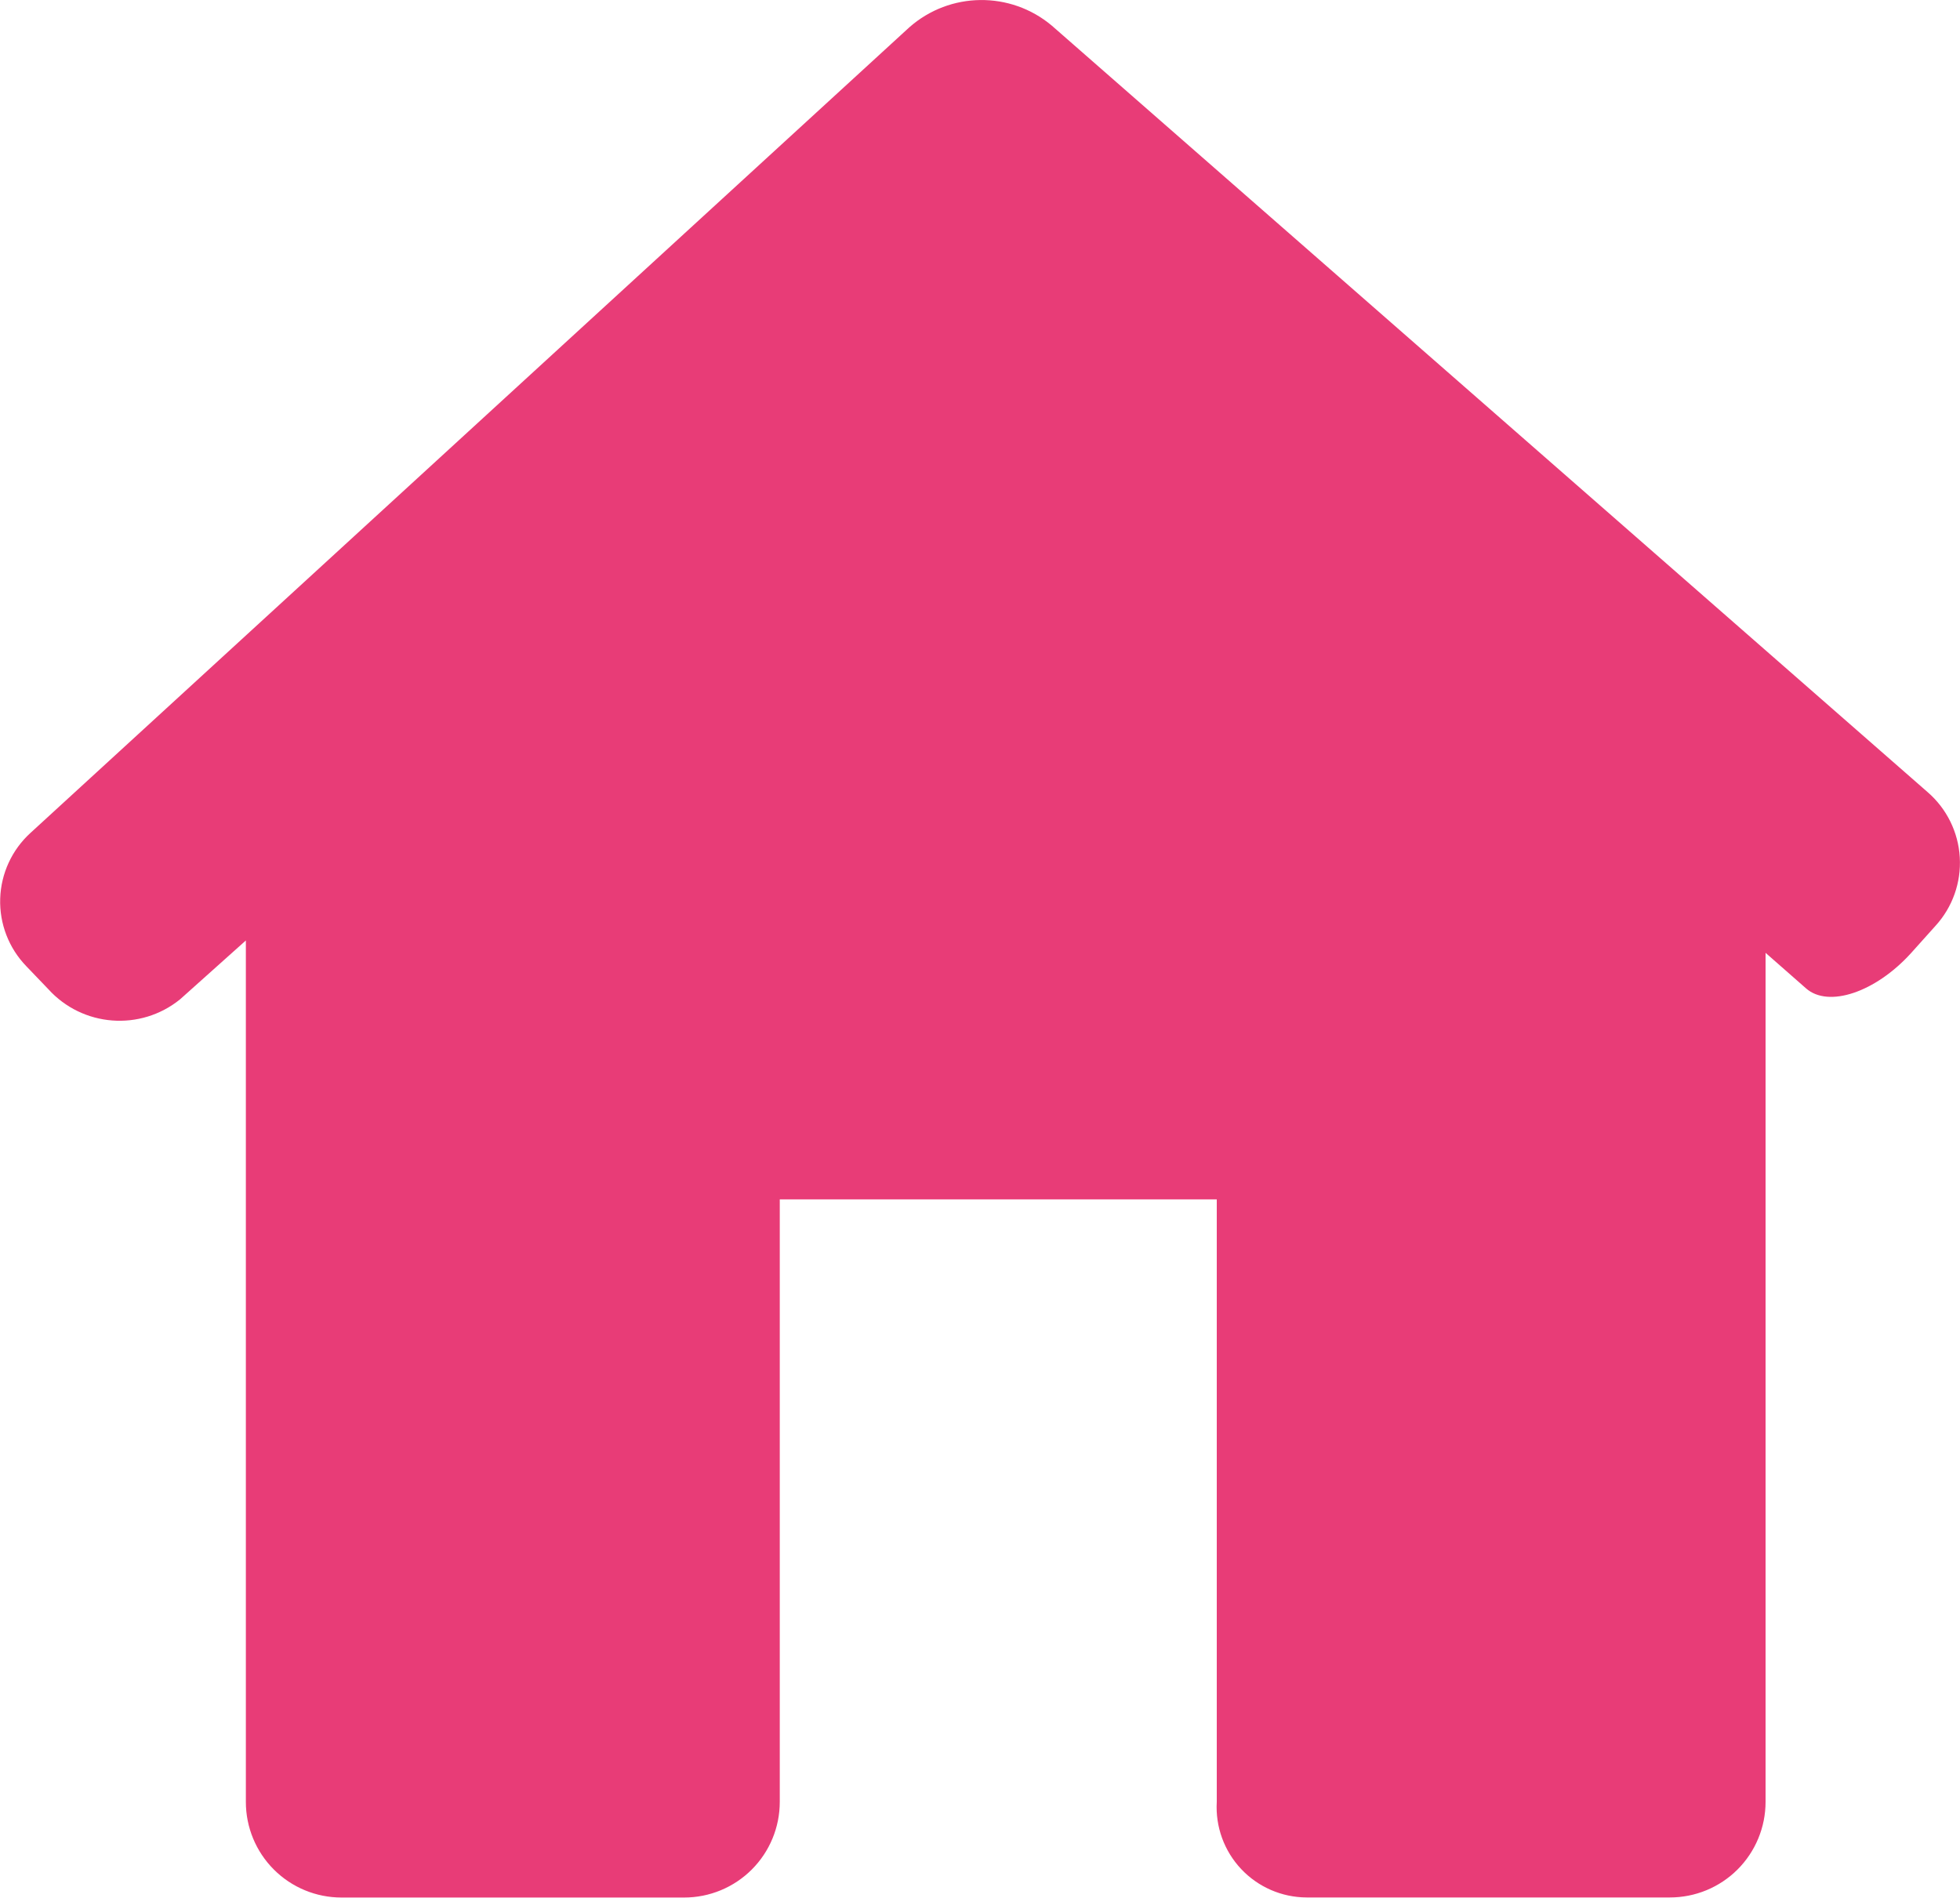
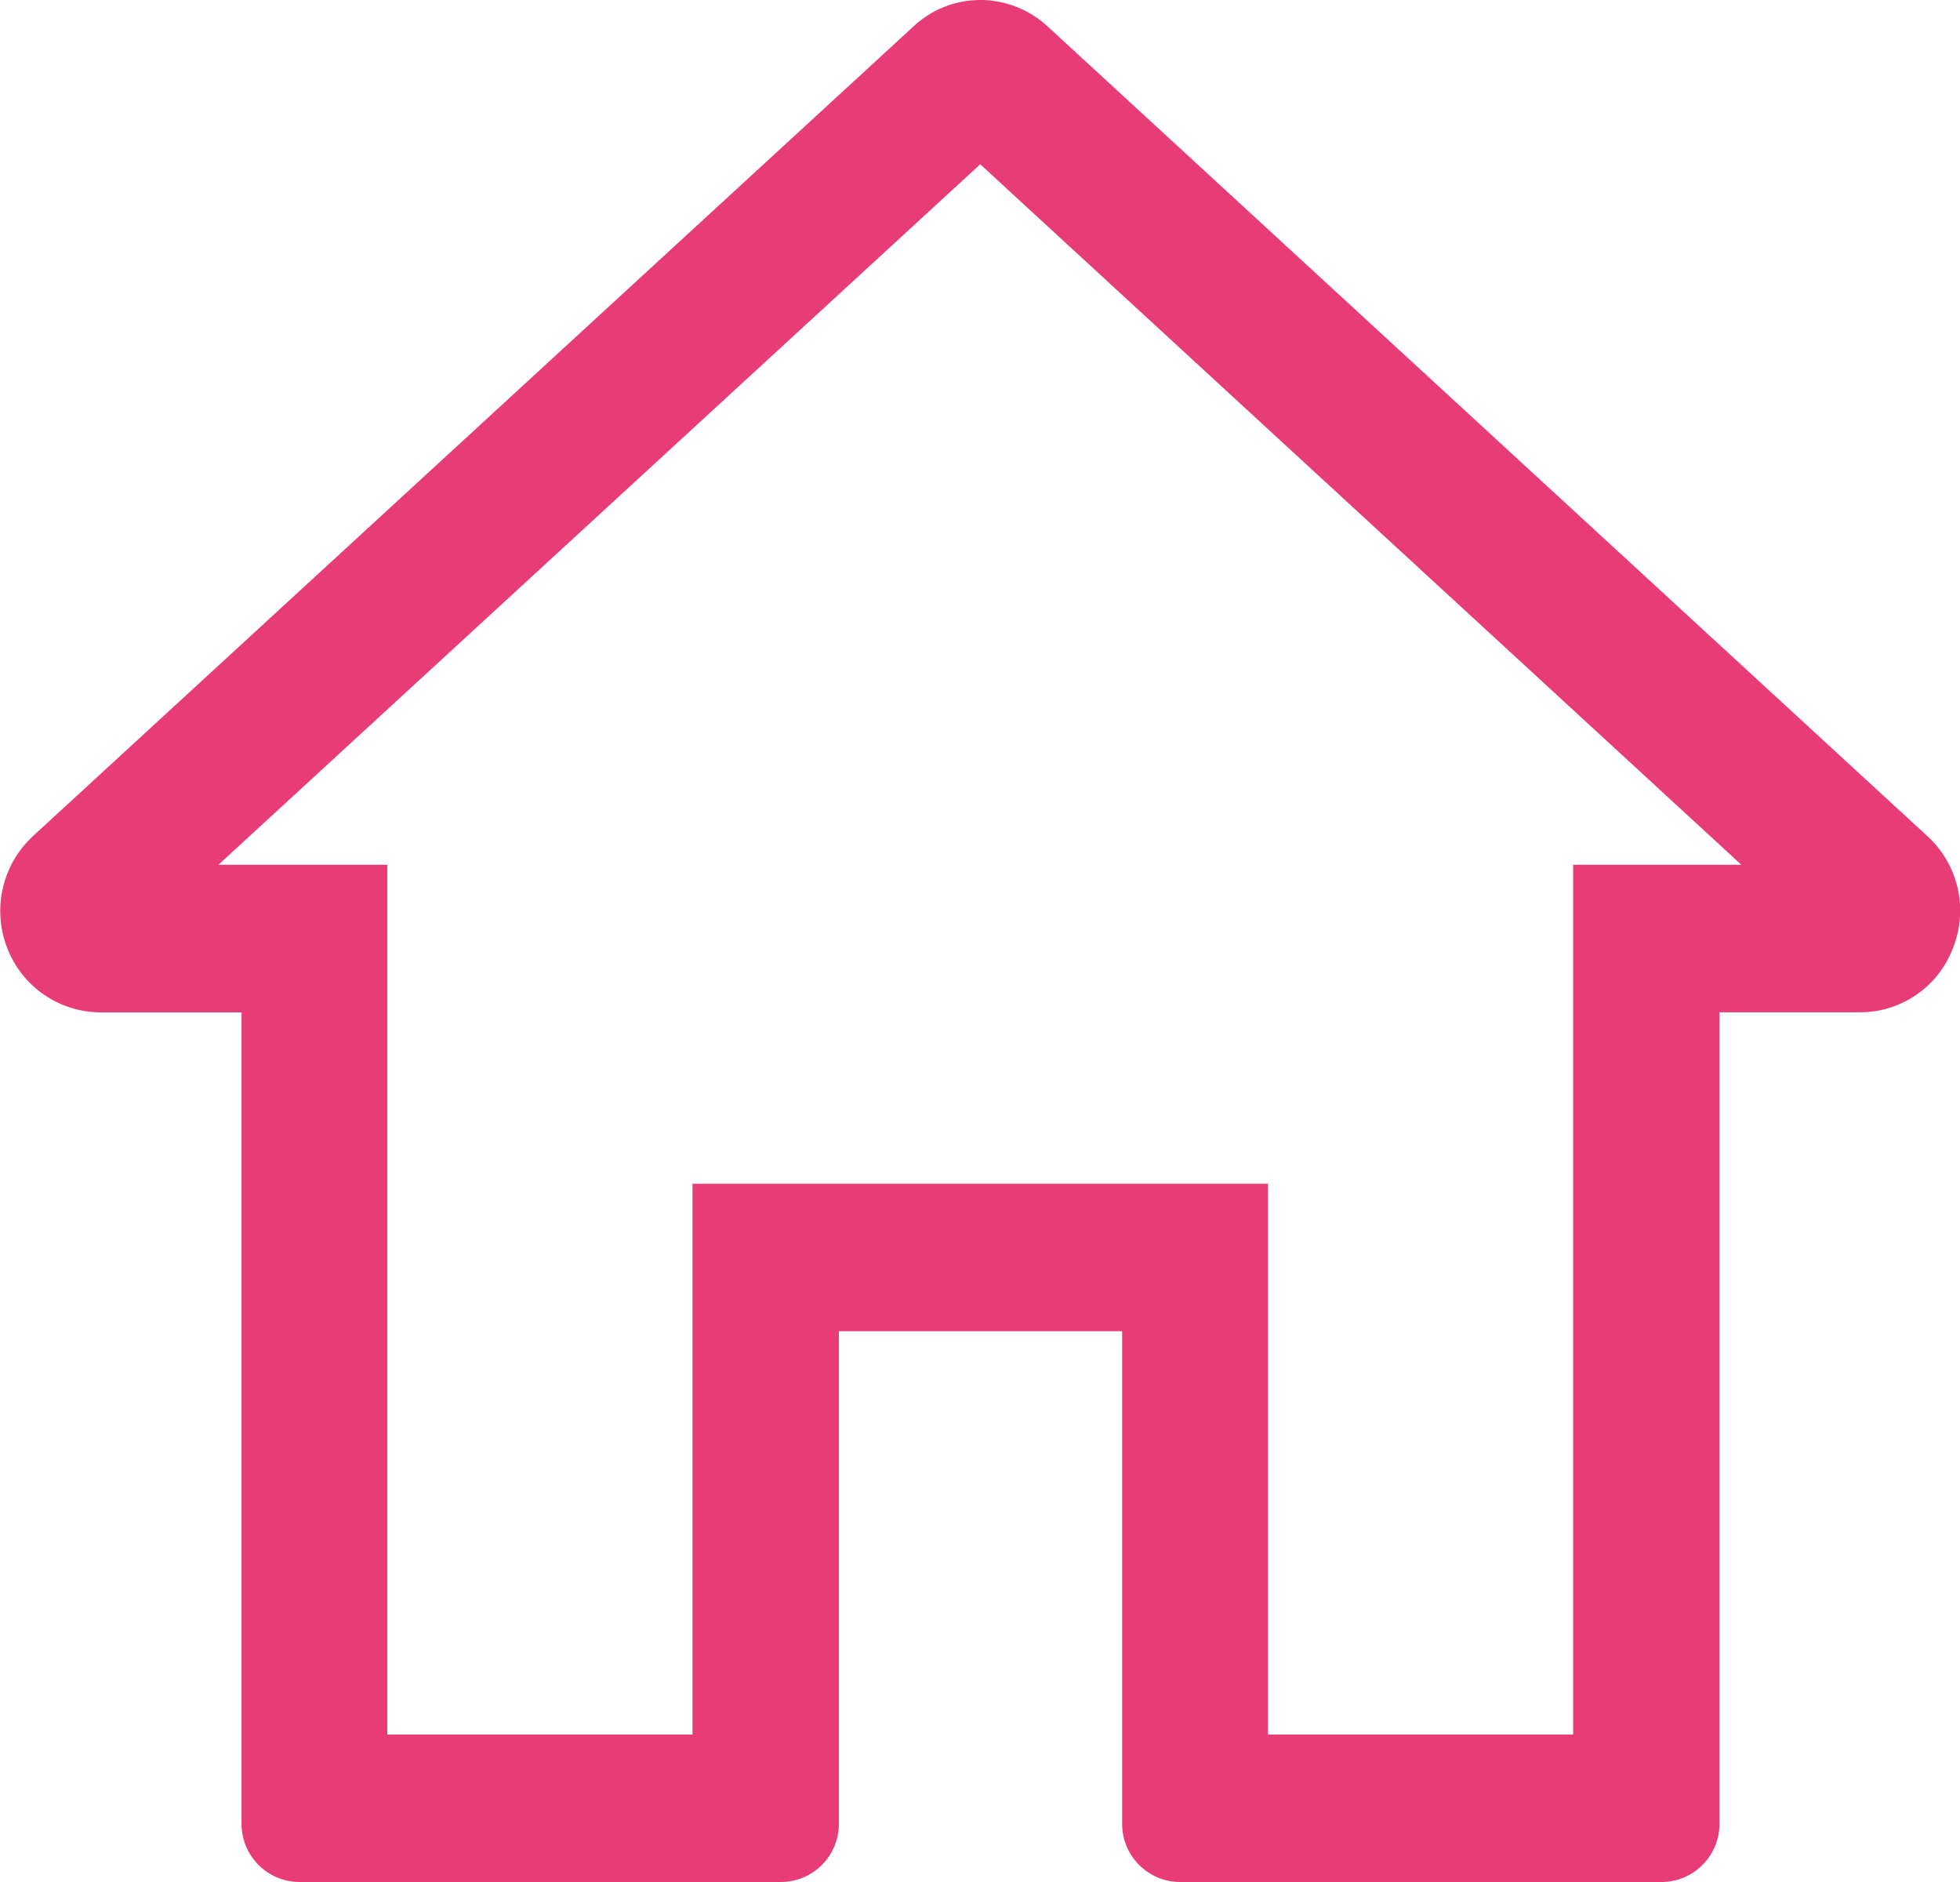
- <svg xmlns="http://www.w3.org/2000/svg" width="25" height="24.203" viewBox="0 0 25 24.203">
-   <g id="house-black-silhouette-without-door" transform="translate(0 -4.89)">
-     <path id="Path_3125" data-name="Path 3125" d="M24.687,16.7a1.192,1.192,0,0,0-.1-1.706L13.416,5.217a1.393,1.393,0,0,0-1.817.021L.389,15.514a1.185,1.185,0,0,0-.054,1.7l.281.293a1.226,1.226,0,0,0,1.682.129l.838-.75V27.874a1.219,1.219,0,0,0,1.22,1.22h4.37a1.219,1.219,0,0,0,1.22-1.22V20.189h5.574v7.685a1.152,1.152,0,0,0,1.146,1.219H21.3a1.219,1.219,0,0,0,1.22-1.22V17.044l.517.454c.285.25.884.05,1.337-.449Z" transform="translate(0 0)" fill="#e83c77" />
+ <svg xmlns="http://www.w3.org/2000/svg" width="25" height="24" viewBox="0 0 25 24">
+   <g id="Group_2658" data-name="Group 2658" transform="translate(-519.278 -600.55)">
+     <g id="Group_2657" data-name="Group 2657" transform="translate(519.278 600.55)">
+       <g id="Group_2656" data-name="Group 2656">
+         <path id="Path_3146" data-name="Path 3146" d="M531.781,602.645l9.708,8.933h-2.145v11.091h-3.893v-7.024h-7.34v7.024h-3.893V611.578h-2.154l9.717-8.933m0-2.095a1.247,1.247,0,0,0-.86.345l-11.222,10.317a1.3,1.3,0,0,0-.331,1.422,1.28,1.28,0,0,0,1.2.826h1.791v10.348a.741.741,0,0,0,.735.742h6.149a.741.741,0,0,0,.735-.742v-6.282h3.613v6.282a.741.741,0,0,0,.735.742h6.149a.741.741,0,0,0,.735-.742V613.459H543a1.267,1.267,0,0,0,1.191-.826,1.286,1.286,0,0,0-.331-1.422l-11.212-10.317a1.276,1.276,0,0,0-.869-.345Z" transform="translate(-519.278 -600.55)" fill="#e83c77" />
+       </g>
+     </g>
  </g>
</svg>
